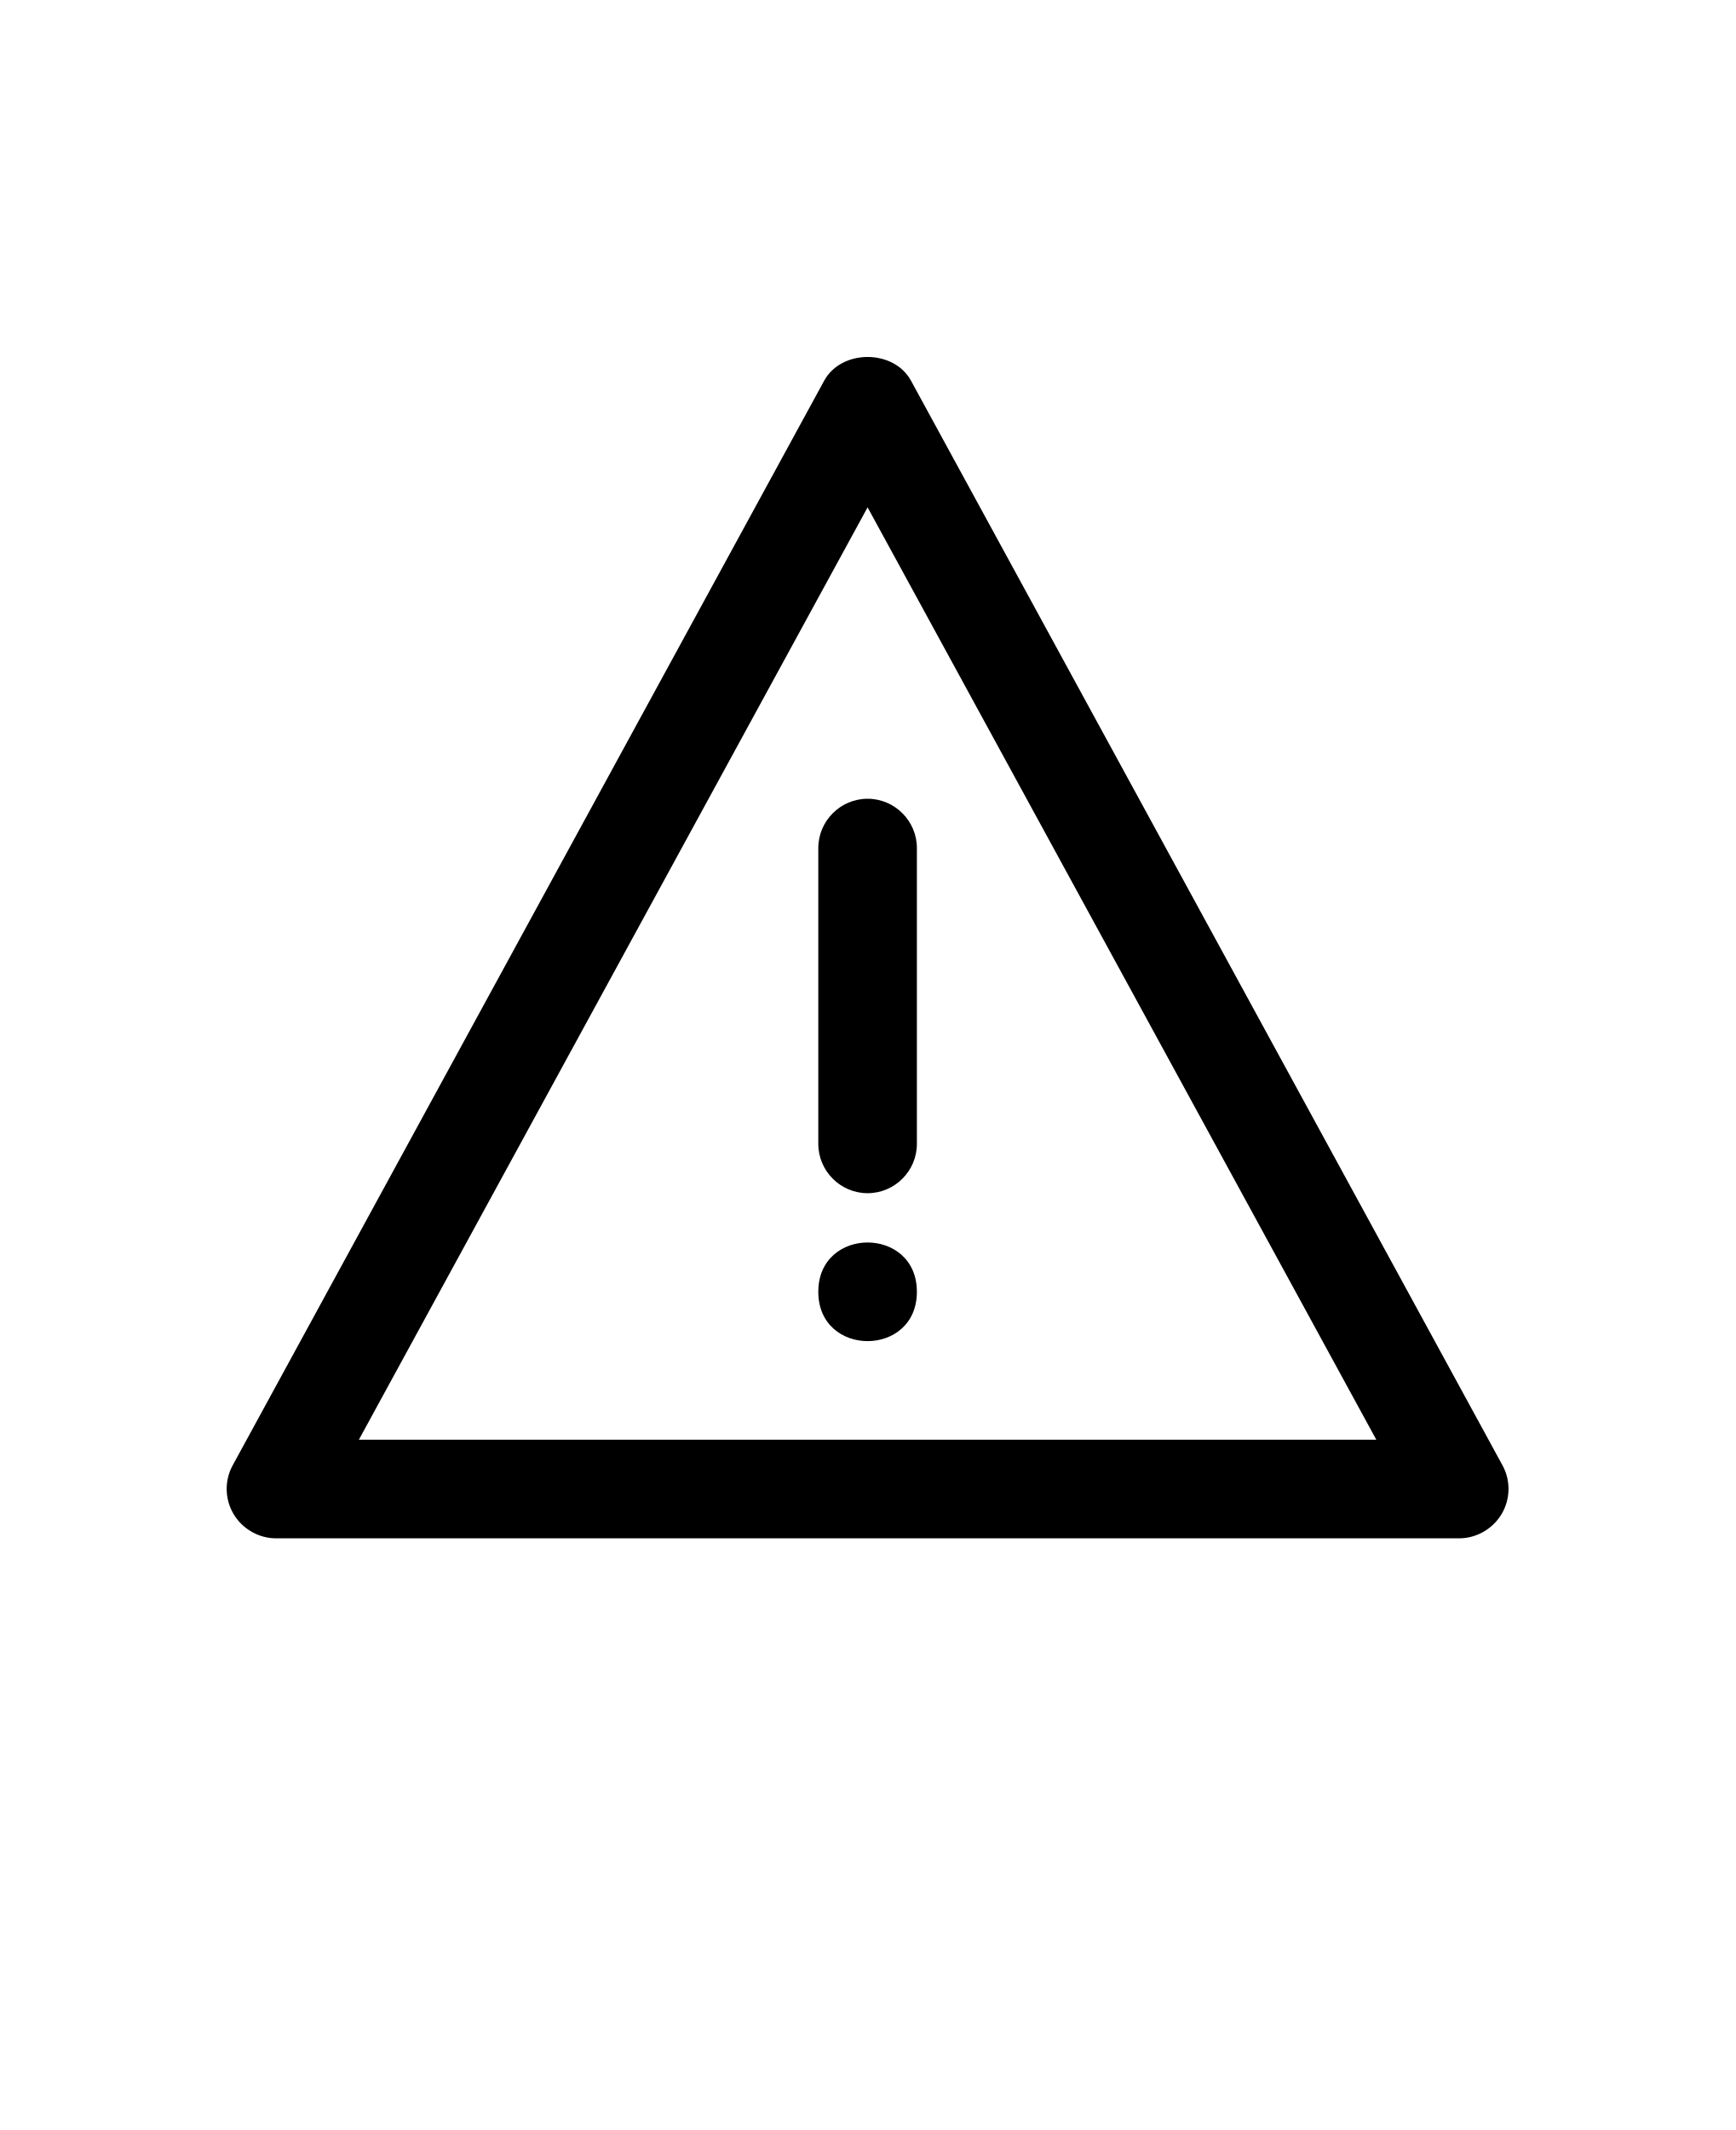
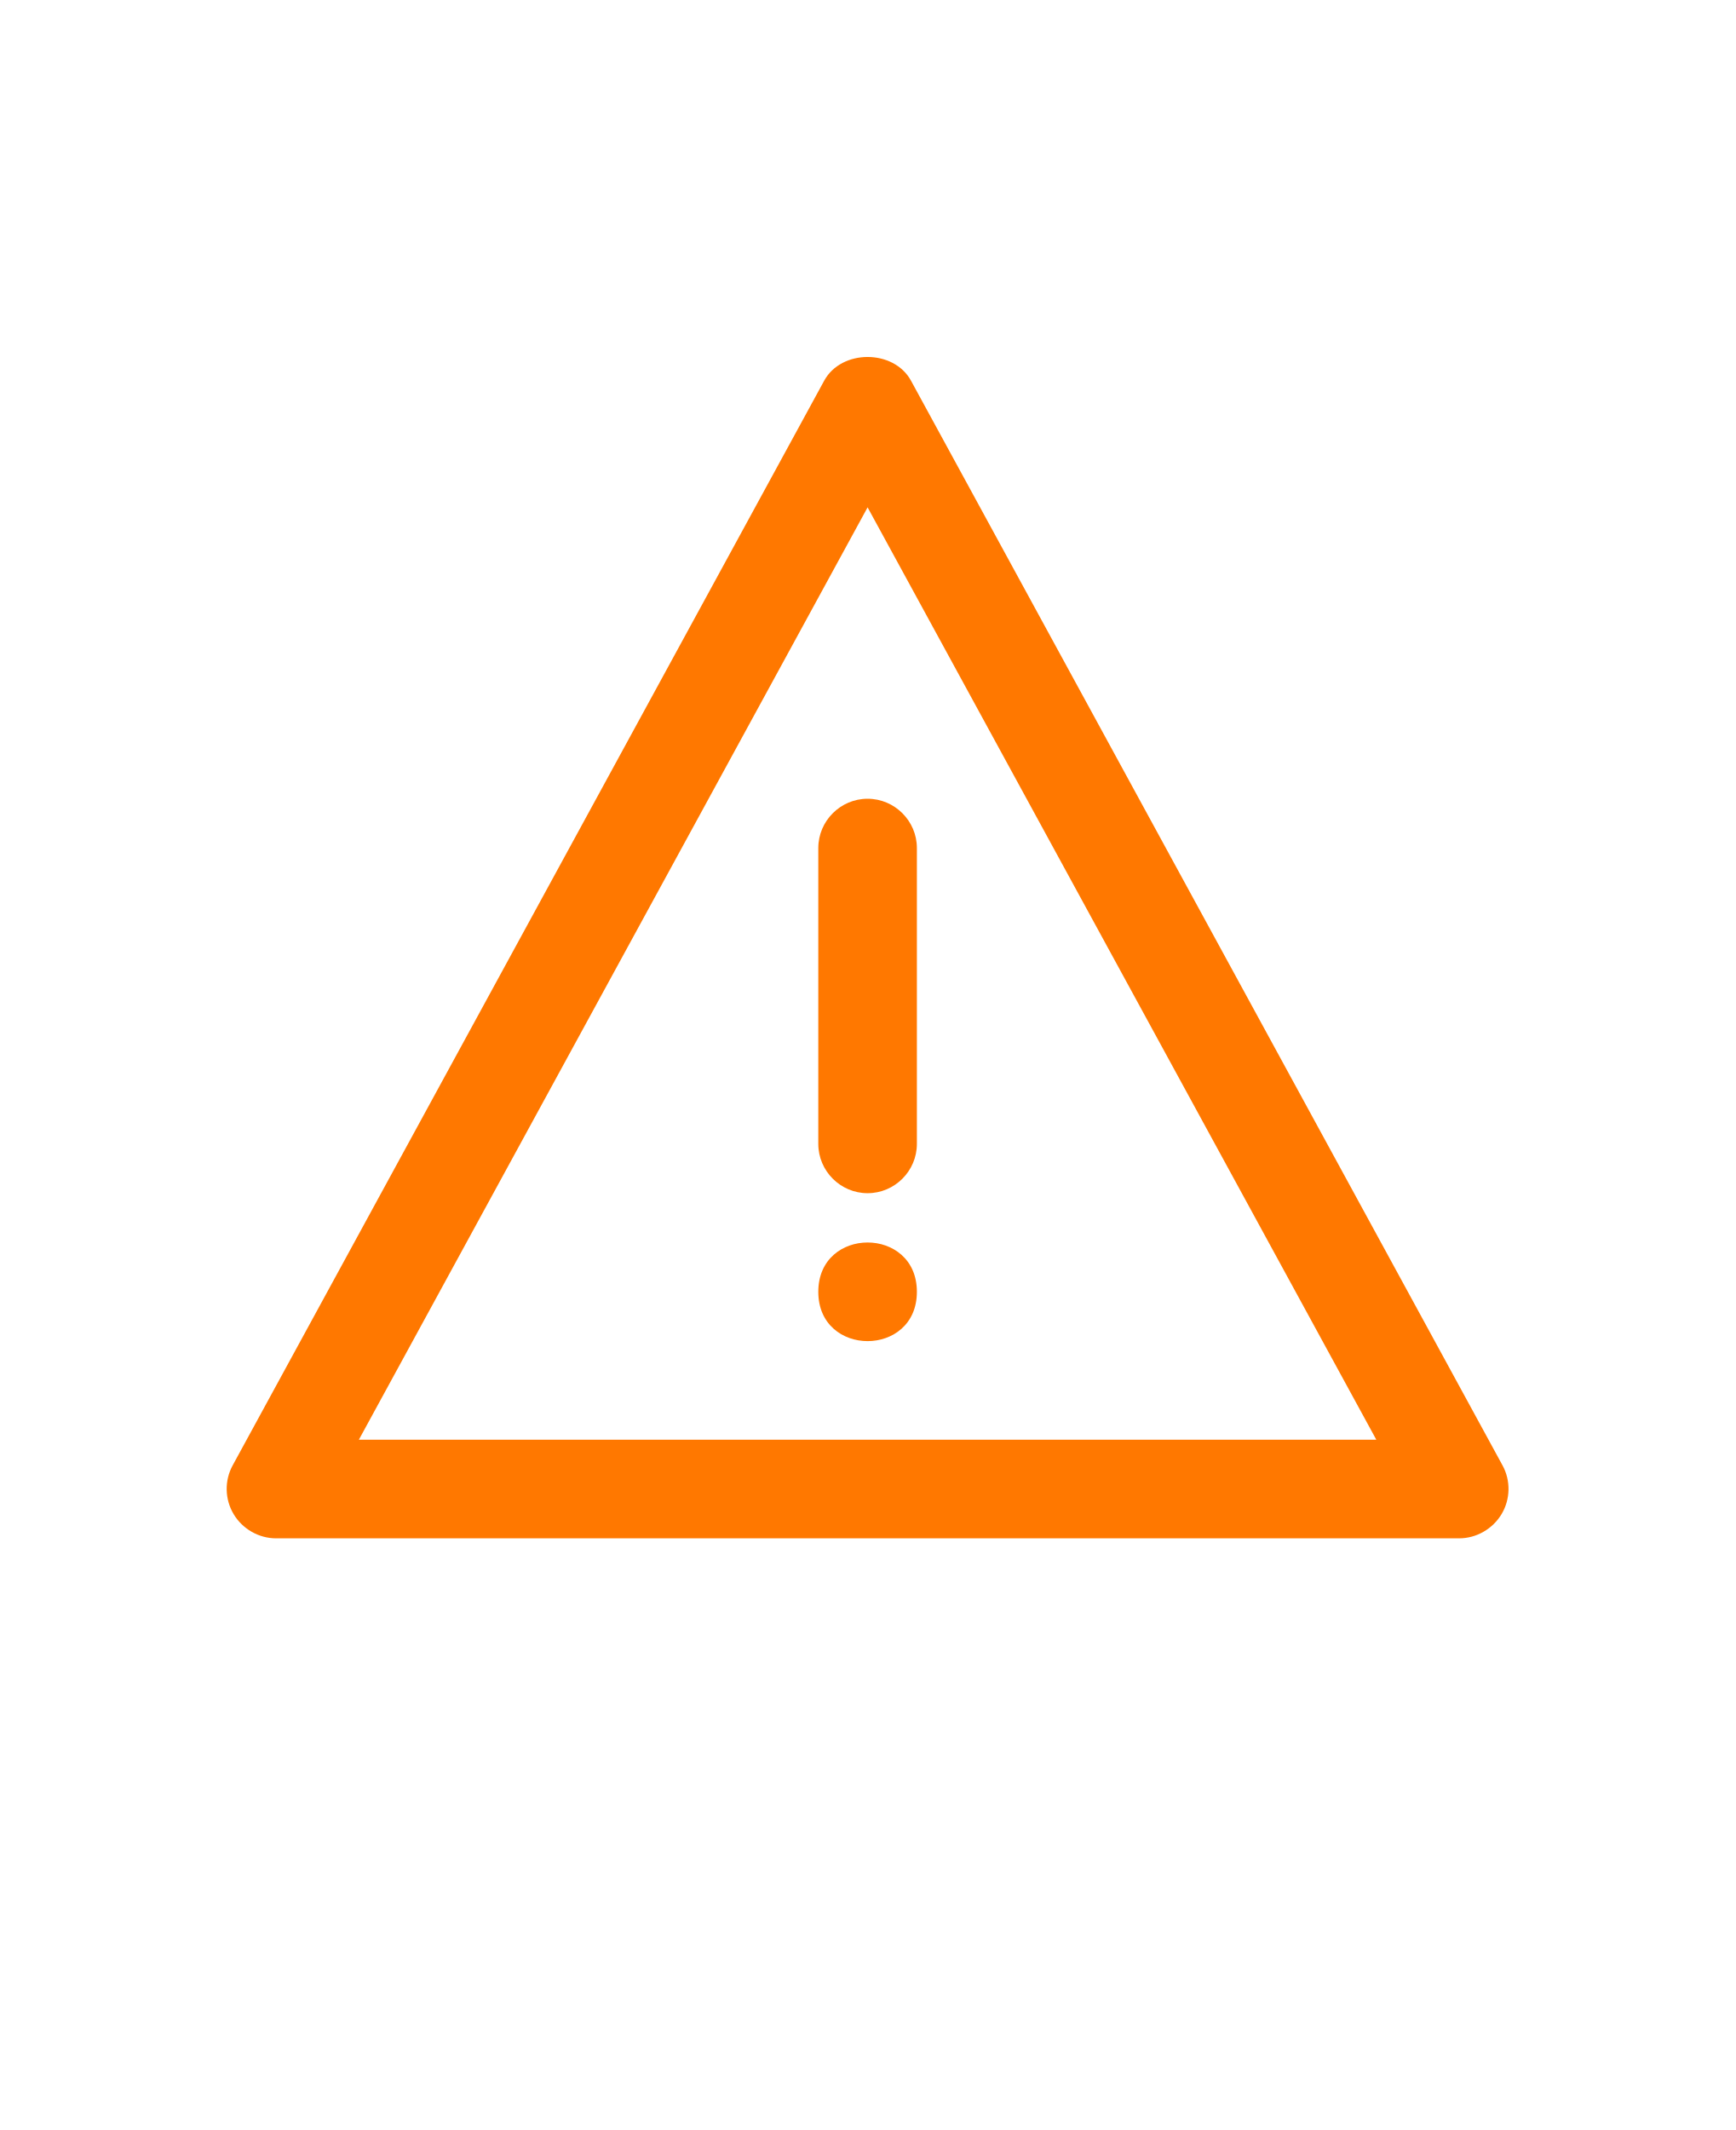
- <svg xmlns="http://www.w3.org/2000/svg" version="1.1" viewBox="-5.0 -10.0 110.0 135.0">
+ <svg xmlns="http://www.w3.org/2000/svg" version="1.1" viewBox="-5.0 -10.0 110.0 135.0" fill="#FF7800">
  <path d="m53.125 71.875c0 4.168-6.25 4.168-6.25 0s6.25-4.168 6.25 0z" />
  <path d="m50 40.625c-1.719 0-3.125 1.406-3.125 3.125v18.75c0 1.719 1.406 3.125 3.125 3.125s3.125-1.406 3.125-3.125v-18.75c0-1.719-1.406-3.125-3.125-3.125z" />
  <path d="m12.5 87.5h75c1.094 0 2.125-0.594 2.688-1.531s0.594-2.125 0.062-3.094l-37.5-68.75c-1.094-2-4.406-2-5.5 0l-37.5 68.75c-0.531 0.969-0.5 2.156 0.062 3.094s1.594 1.531 2.688 1.531zm37.5-65.344 32.25 59.094h-64.5z" />
</svg>
